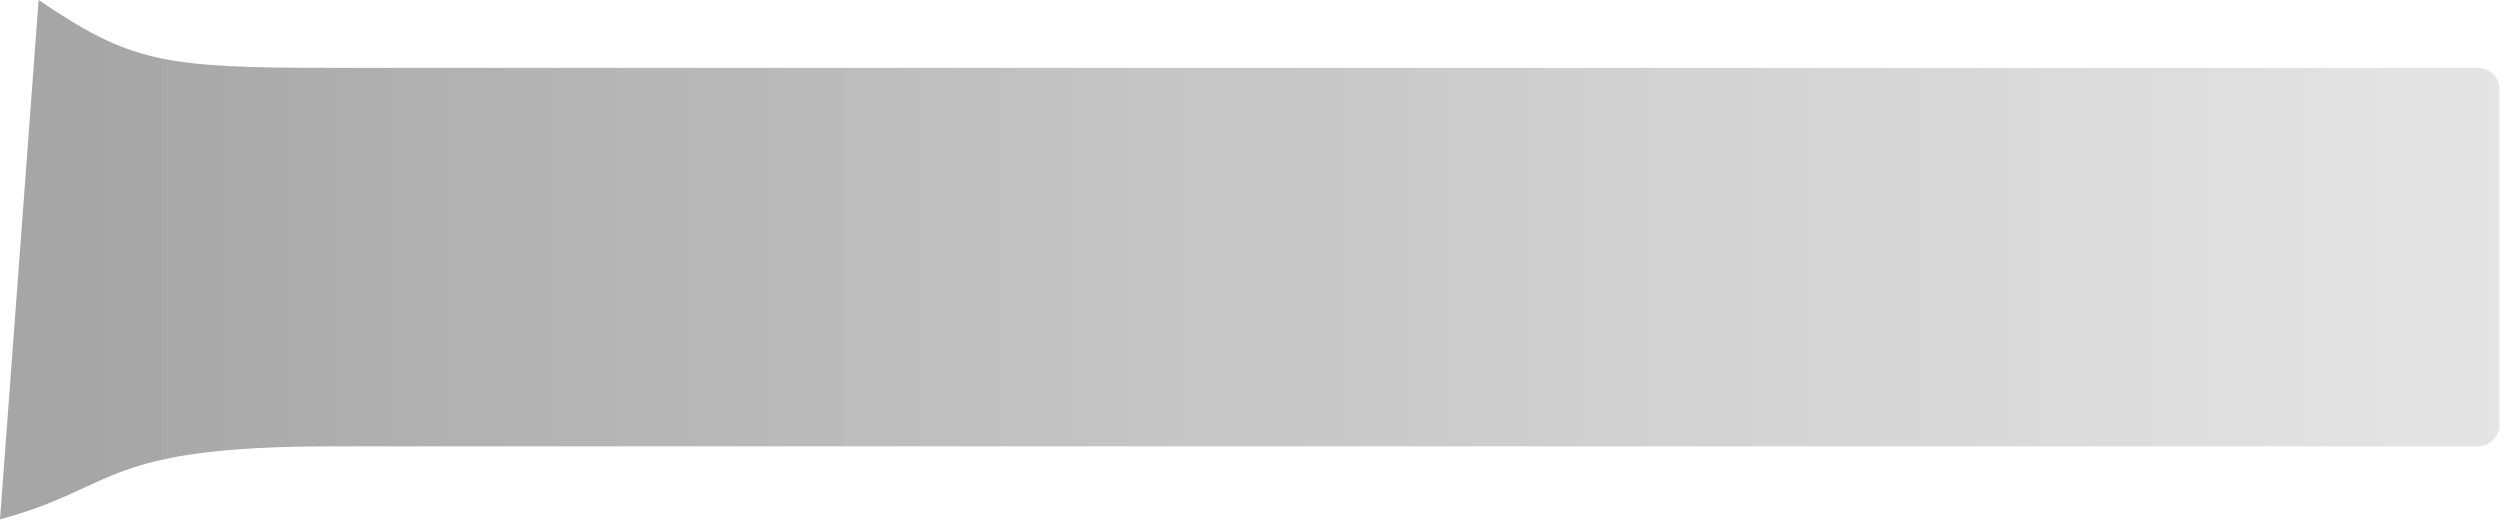
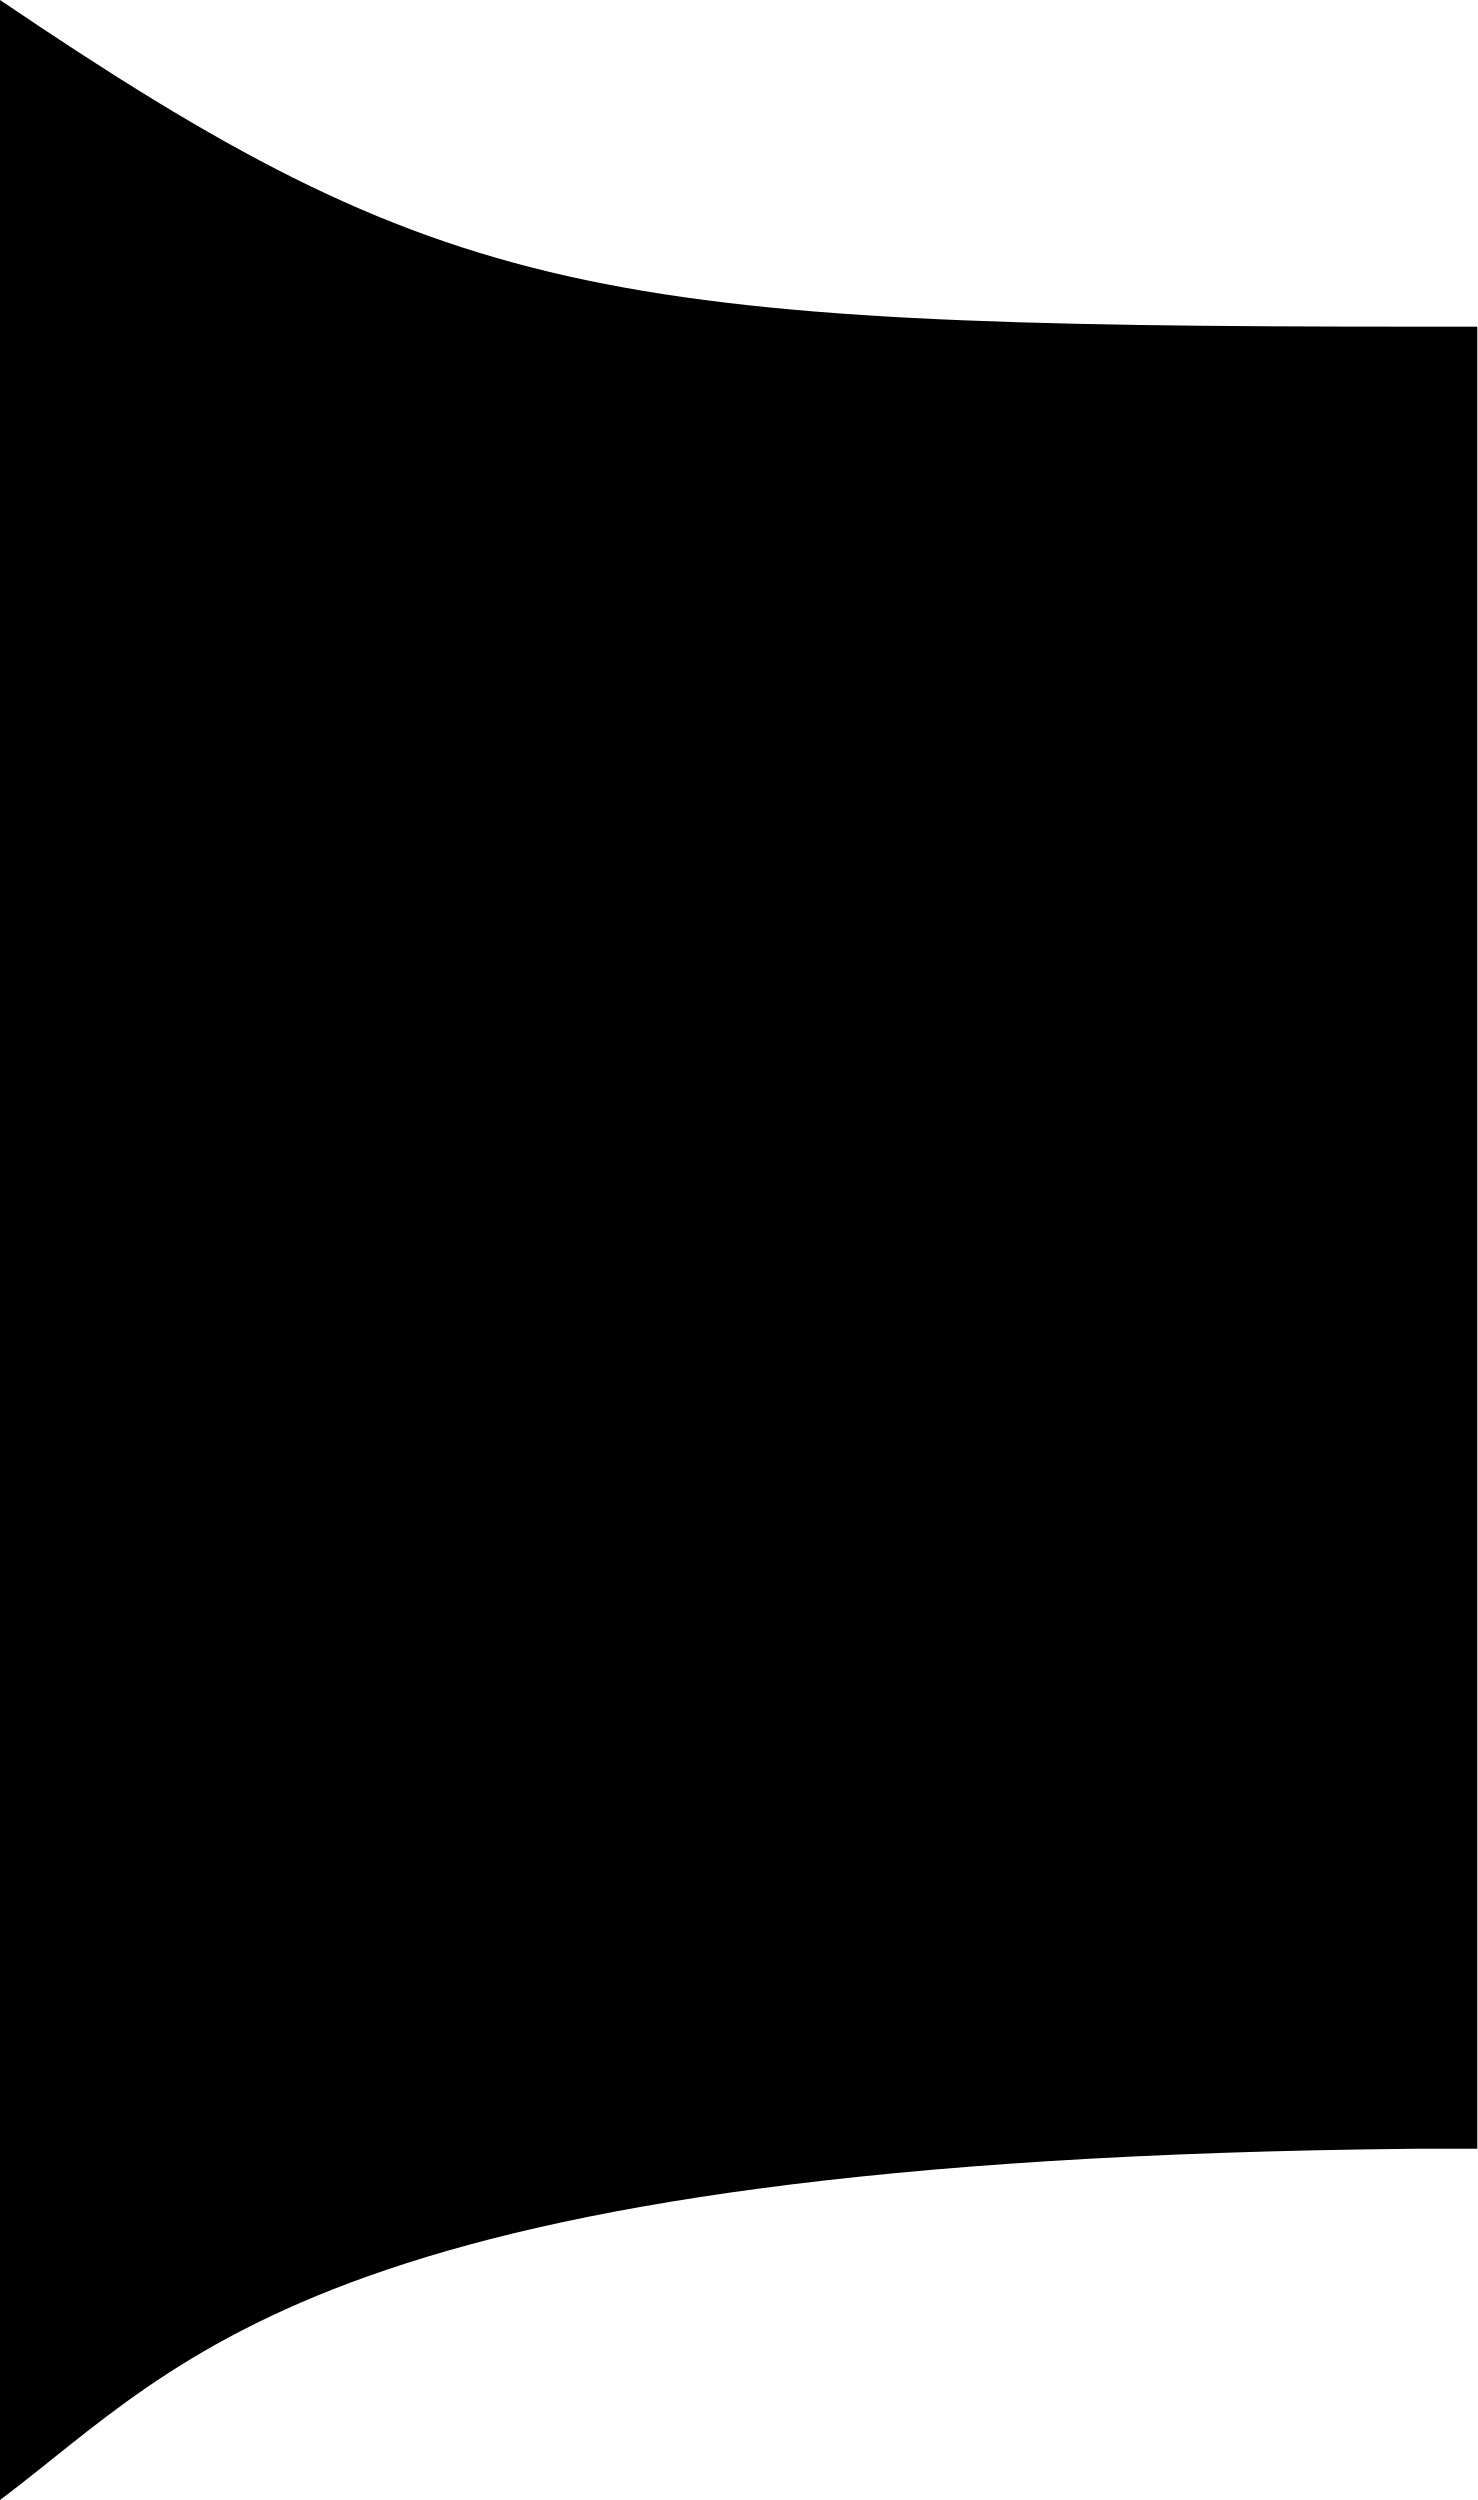
- <svg xmlns="http://www.w3.org/2000/svg" width="1165" height="242" viewBox="0 0 1165 242" fill="none">
-   <g style="mix-blend-mode:multiply" opacity="0.9">
-     <path d="M155.018 31.621C75.858 31.621 61 29.121 18 0L0 242C55.5 227.129 46.5 208 155.018 208L939.5 208.002H941.358H1154.72C1160.24 208.002 1164.72 203.525 1164.72 198.002V41.621C1164.72 36.098 1160.24 31.621 1154.72 31.621L939.5 31.622C674.455 31.622 234.178 31.621 155.018 31.621Z" fill="url(#paint0_linear_984_16674)" />
-   </g>
-   <defs>
-     <linearGradient id="paint0_linear_984_16674" x1="1400" y1="50.5" x2="49.001" y2="50.5" gradientUnits="userSpaceOnUse">
-       <stop stop-color="#D9D9D9" stop-opacity="0.5" />
-       <stop offset="1" stop-color="#737373" stop-opacity="0.7" />
-     </linearGradient>
-   </defs>
+ <svg xmlns="http://www.w3.org/2000/svg" width="143" height="242" viewBox="0 0 143 242" fill="none">
+   <path d="M137.018 31.621C57.858 31.621 43 29.121 0 0V242C18 228.5 31.5 209 137.018 208H143V31.621H137.018Z" fill="black" />
</svg>
